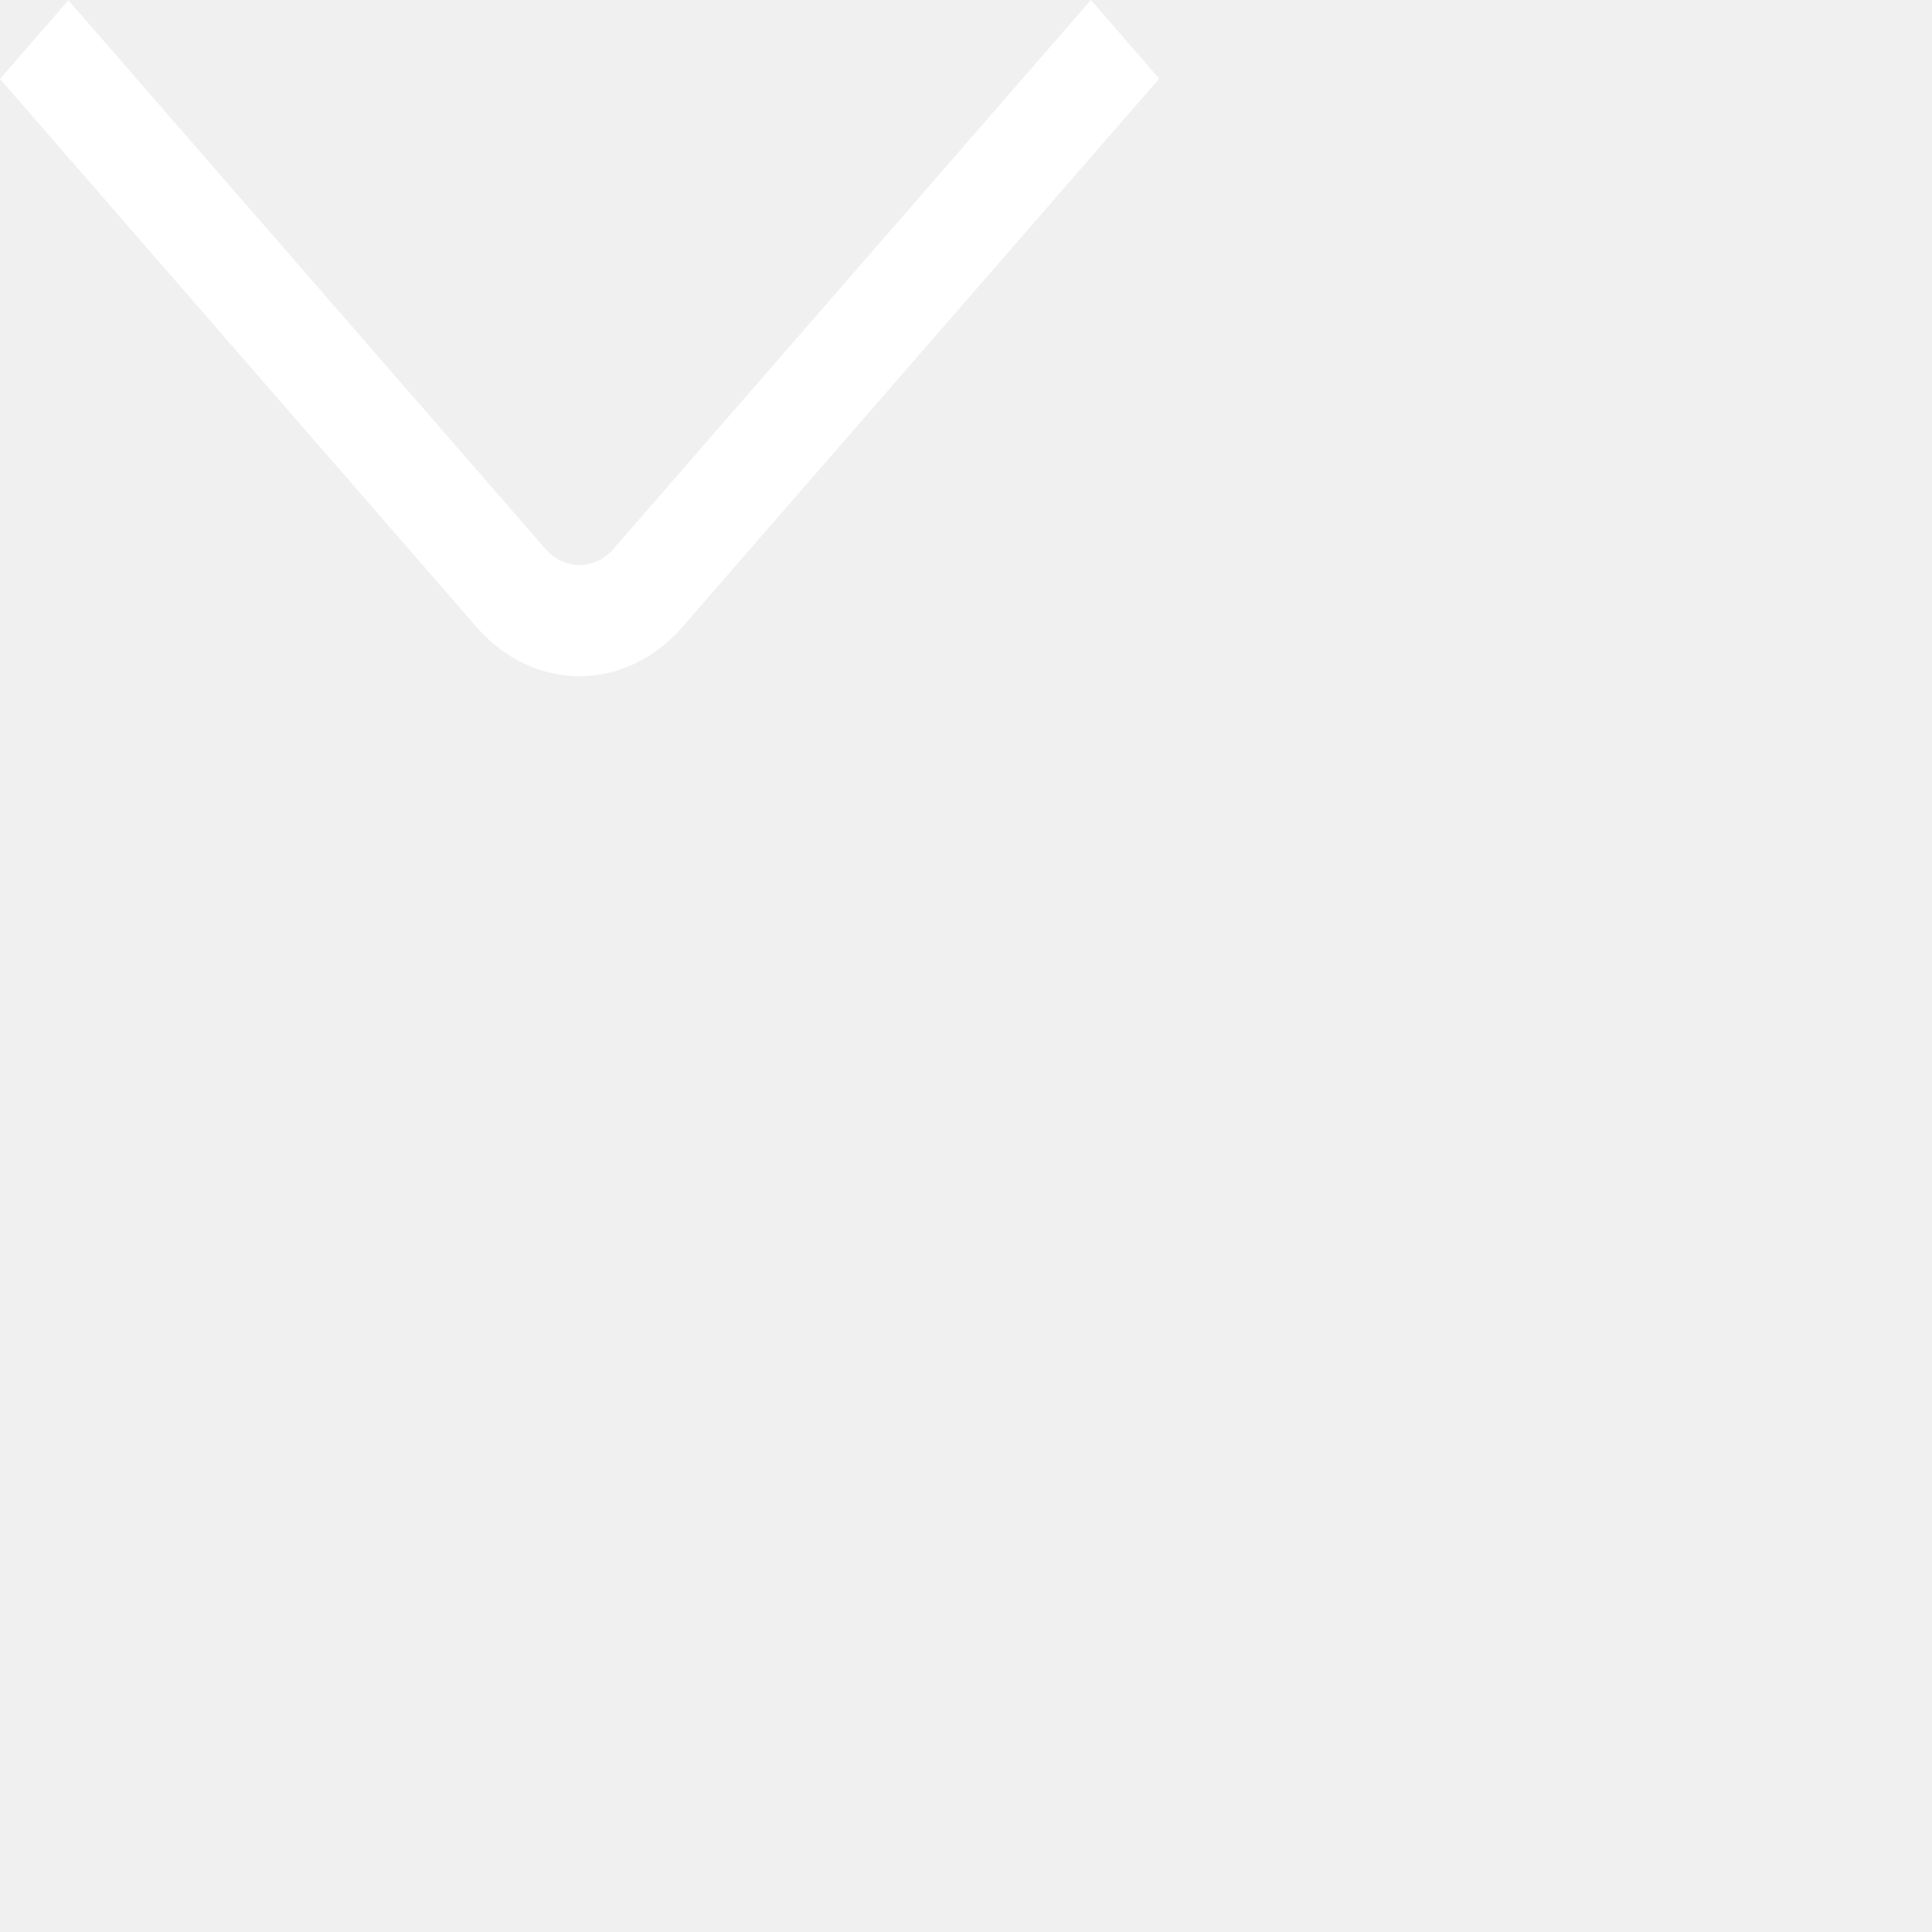
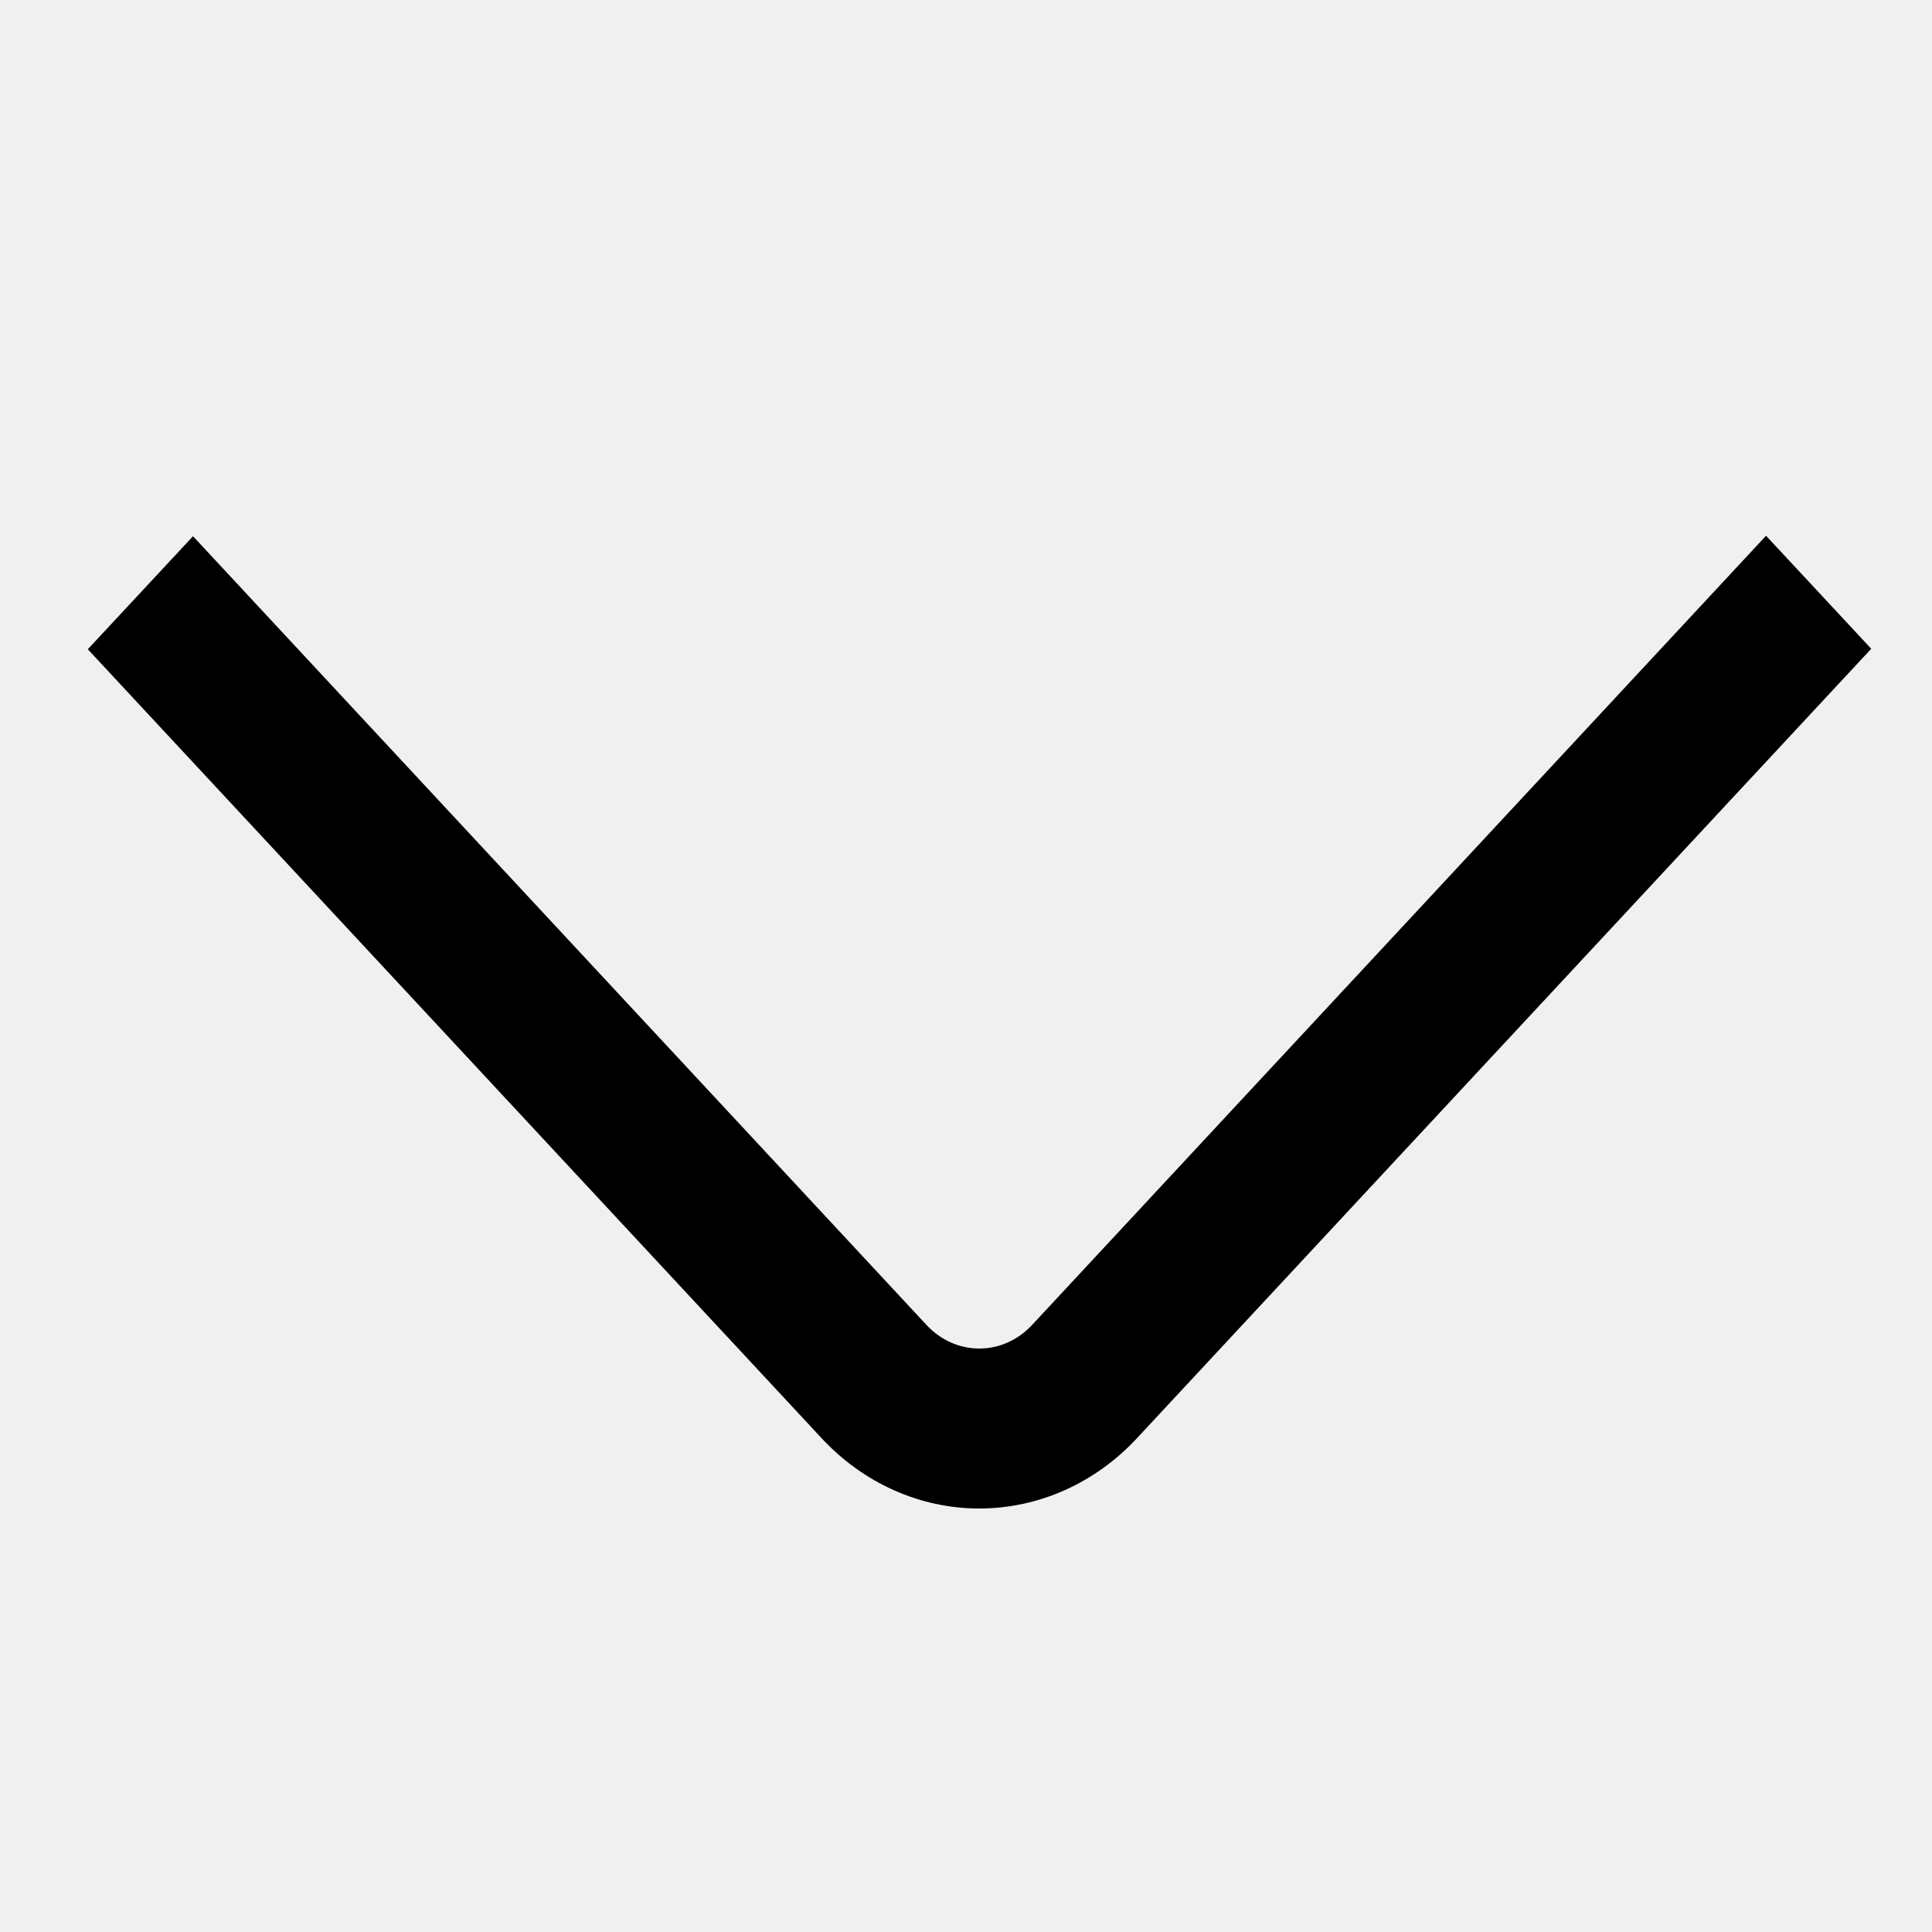
<svg xmlns="http://www.w3.org/2000/svg" width="#f00" height="#ff0" viewBox="0 0 20 20" fill="none">
-   <path d="M12 0.814L7.06 6.495C6.778 6.818 6.397 7 5.998 7C5.6 7 5.219 6.818 4.937 6.495L-2.70264e-07 0.817L0.708 0.003L5.645 5.681C5.739 5.789 5.866 5.849 5.998 5.849C6.131 5.849 6.258 5.789 6.352 5.681L11.293 2.31479e-07L12 0.814Z" fill="white" />
+   <path d="M19.371 6.716L11.77 14.888C11.337 15.354 10.75 15.616 10.137 15.616C9.525 15.616 8.938 15.354 8.505 14.888L0.909 6.721L1.998 5.551L9.593 13.718C9.738 13.873 9.933 13.96 10.137 13.96C10.342 13.96 10.537 13.873 10.682 13.718L18.282 5.546L19.371 6.716Z" fill="#000" />
</svg>
